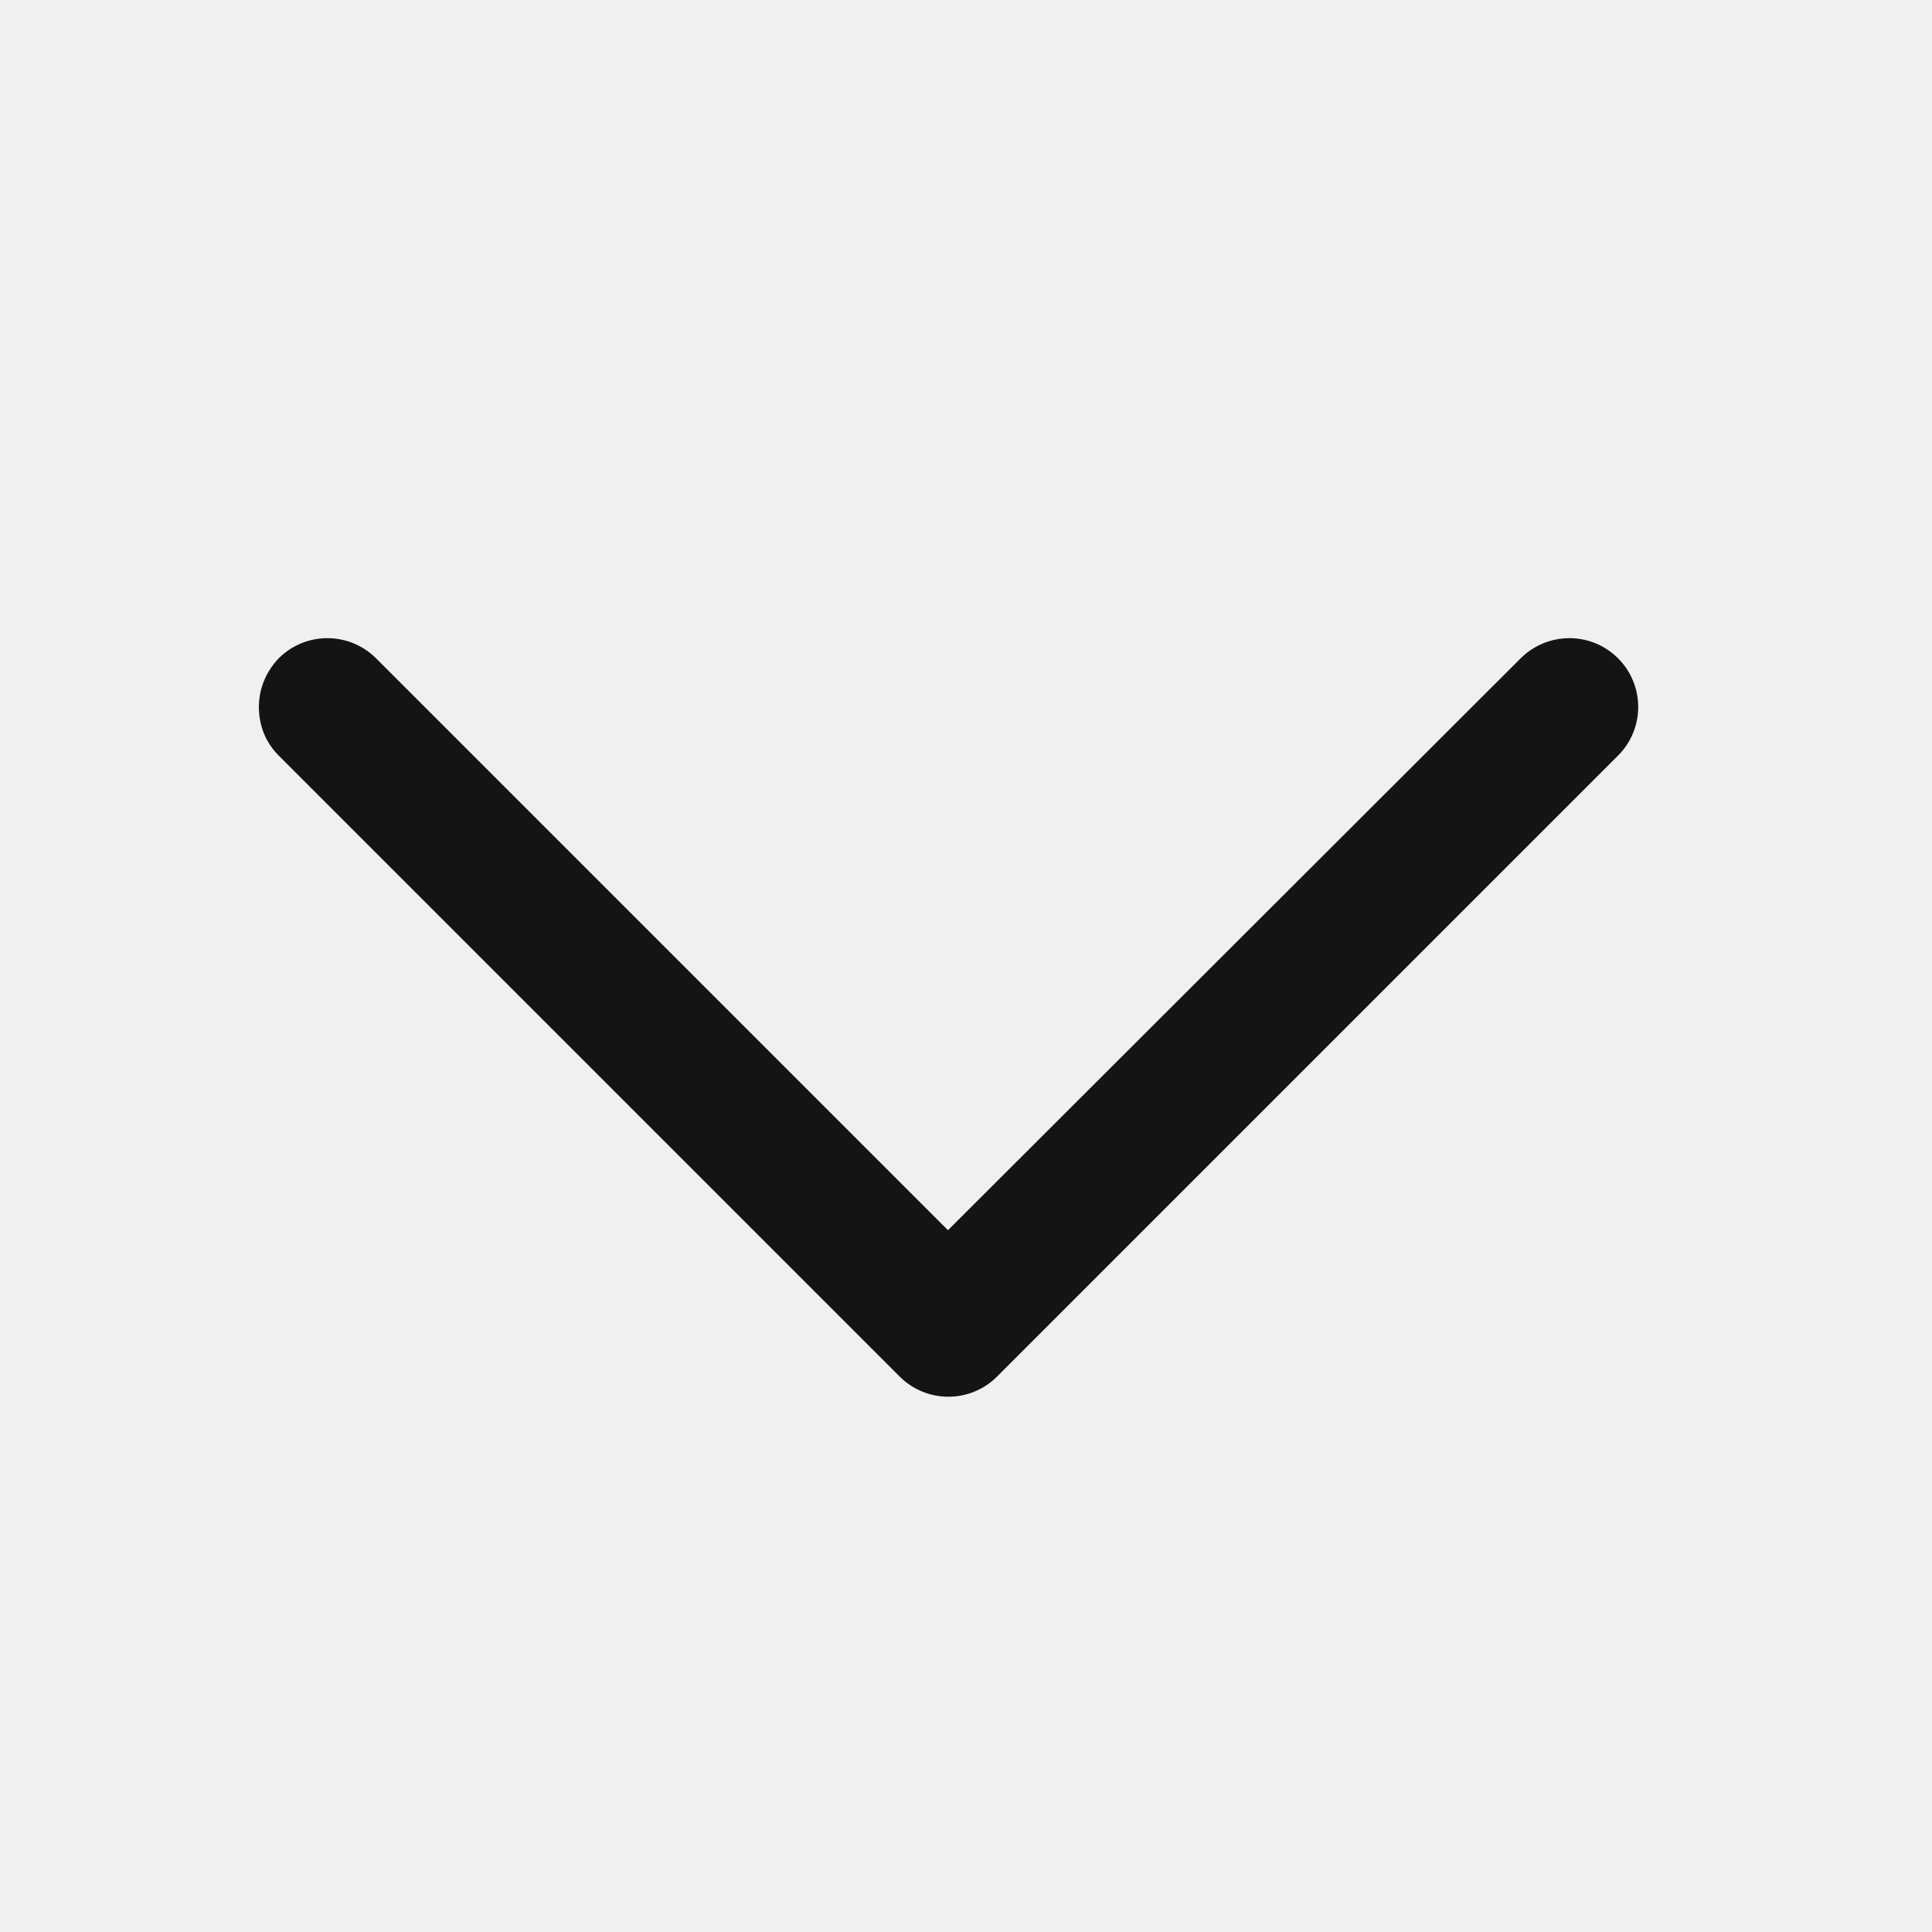
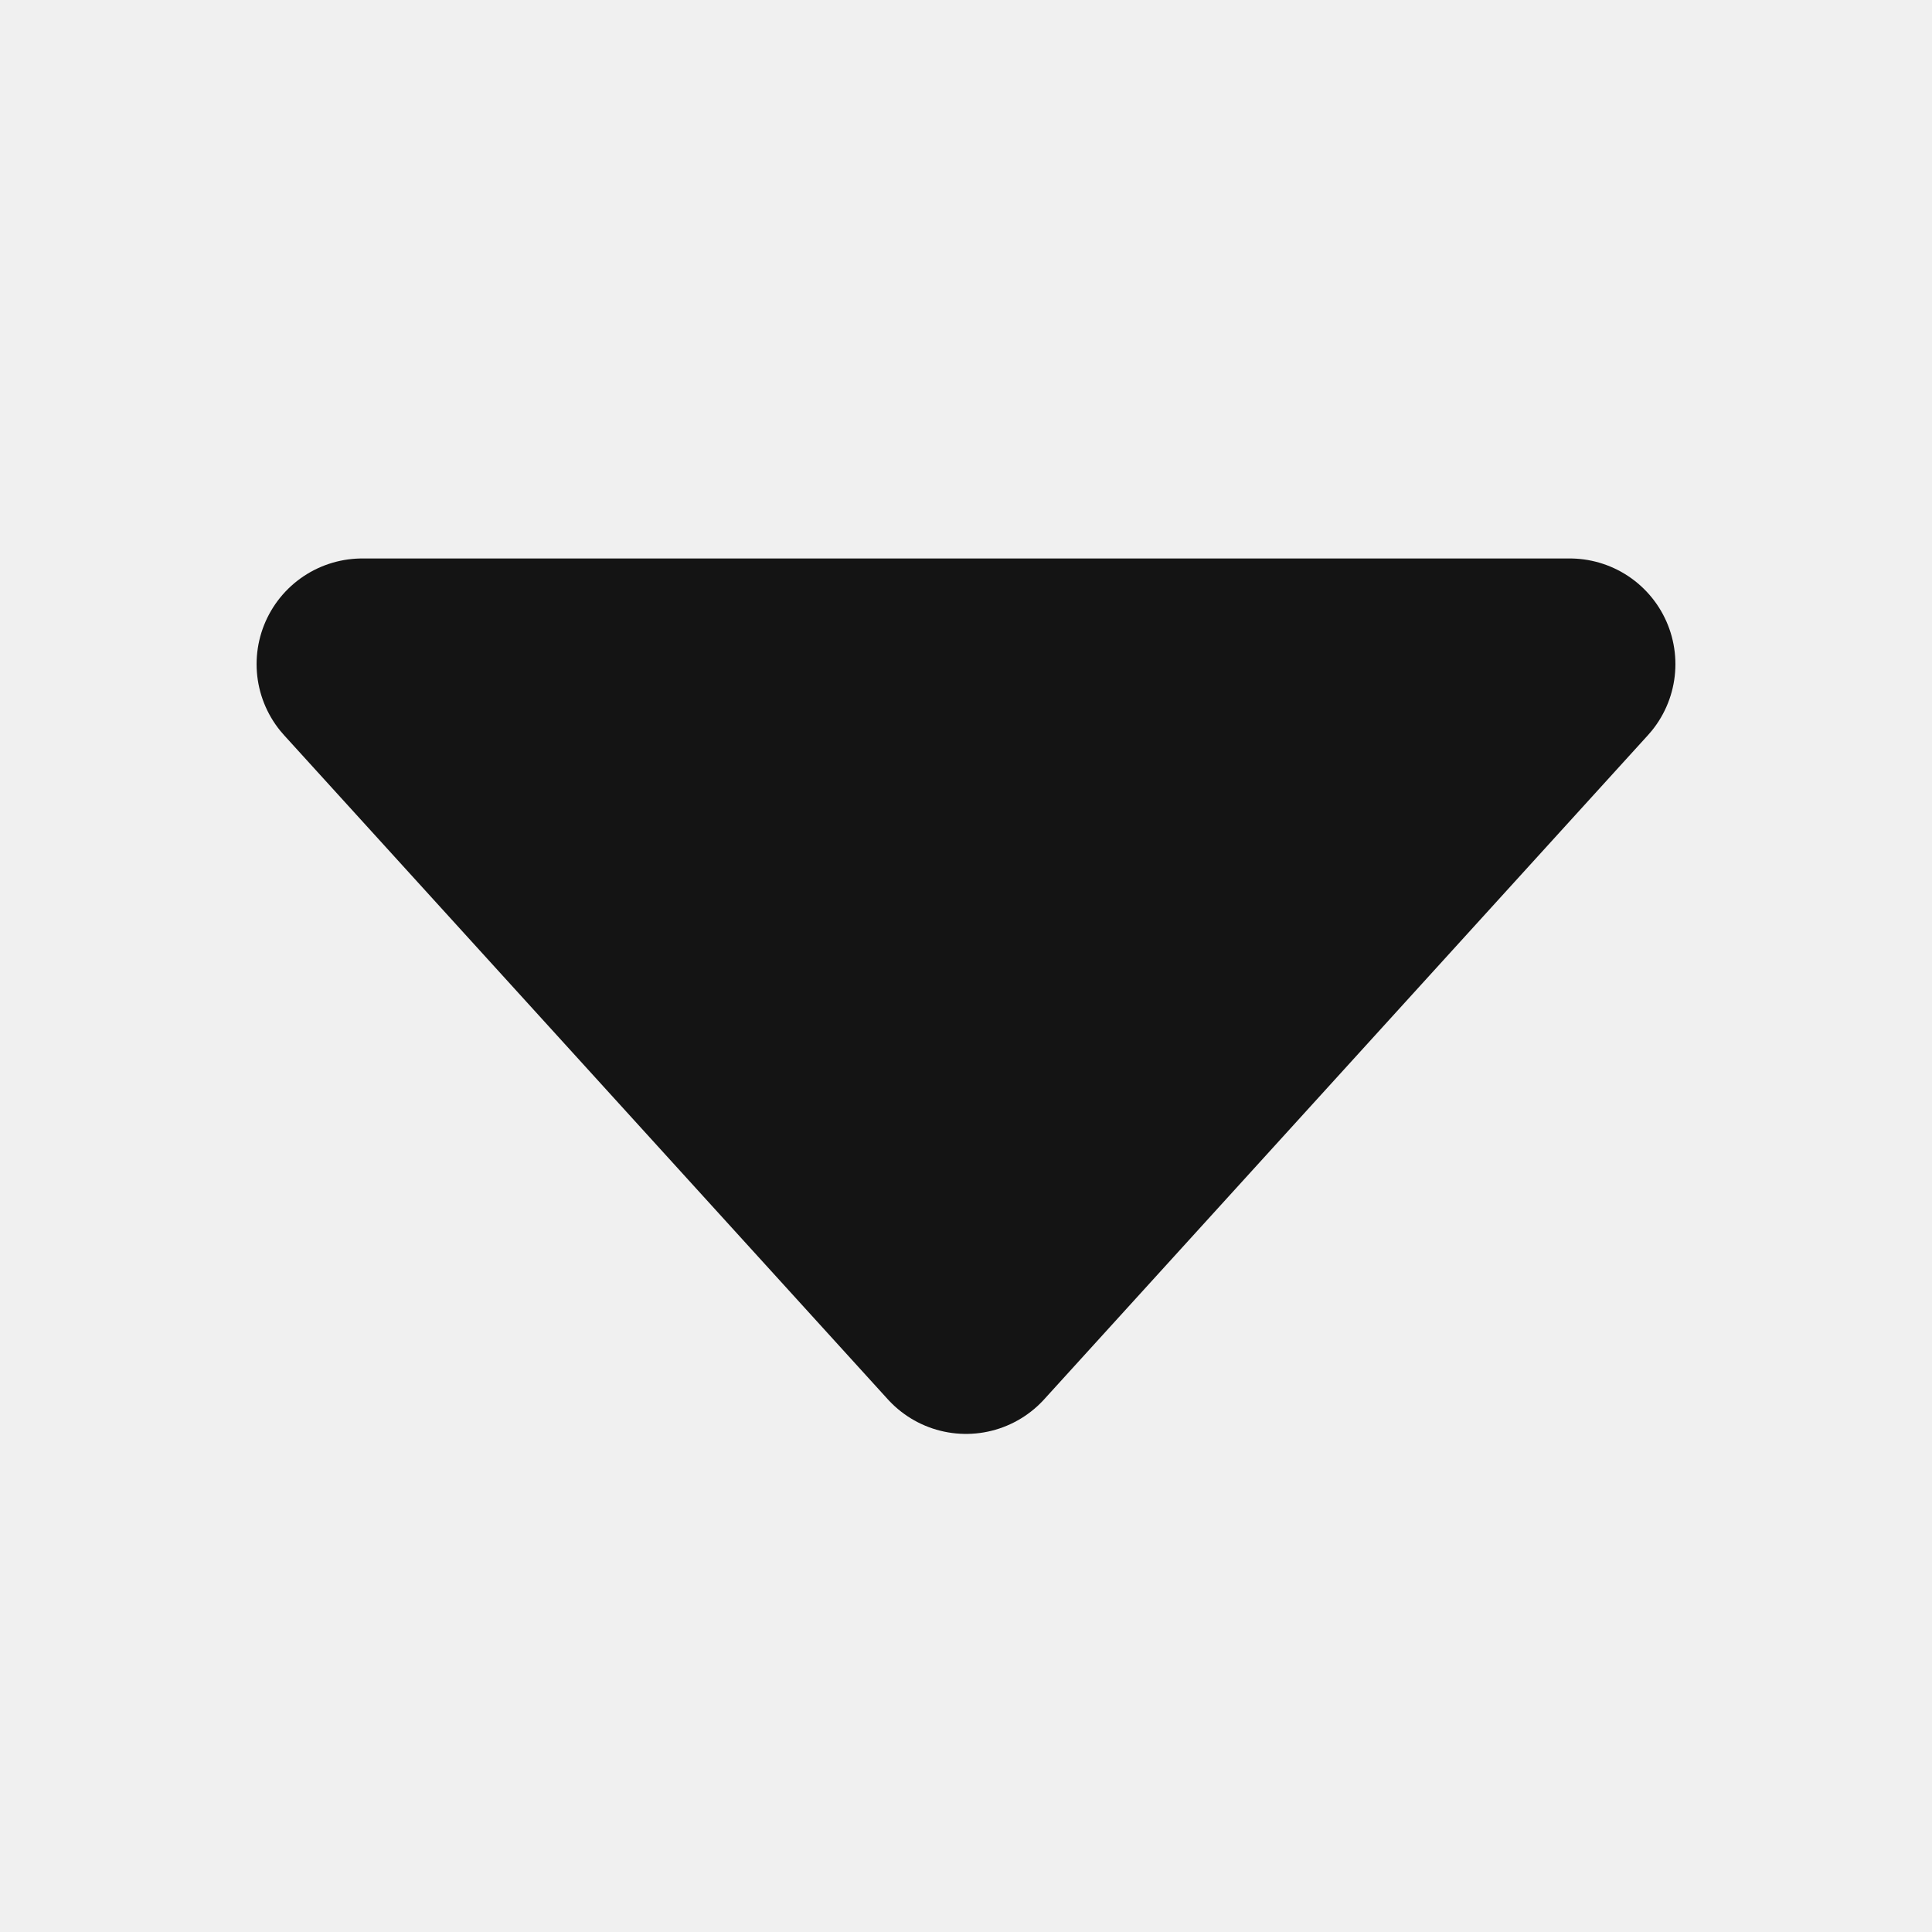
- <svg xmlns="http://www.w3.org/2000/svg" width="12" height="12" viewBox="0 0 12 12" fill="none">
-   <mask id="mask0_7921_5761" style="mask-type:alpha" maskUnits="userSpaceOnUse" x="0" y="0" width="12" height="12">
-     <g clip-path="url(#clip0_7921_5761)">
-       <path d="M1.607 4.393L1.607 4.388L1.608 4.391L1.607 4.393Z" fill="#141414" />
-       <path d="M10.05 4.089C10.217 4.256 10.217 4.526 10.05 4.693L6.193 8.55C6.026 8.717 5.755 8.717 5.588 8.55L1.731 4.693C1.646 4.608 1.608 4.501 1.608 4.391C1.608 4.28 1.65 4.174 1.731 4.089C1.898 3.922 2.168 3.922 2.336 4.089L5.888 7.641L9.445 4.089C9.613 3.922 9.883 3.922 10.05 4.089Z" fill="#141414" />
-     </g>
-   </mask>
-   <g mask="url(#mask0_7921_5761)">
-     <path d="M12 5.24537e-07L12 12L0 12L5.24537e-07 0L12 5.24537e-07Z" fill="#141414" />
-   </g>
-   <defs>
-     <clipPath id="clip0_7921_5761">
-       <rect width="12" height="12" fill="white" transform="translate(12) rotate(90)" />
-     </clipPath>
-   </defs>
+ <svg xmlns="http://www.w3.org/2000/svg" width="16" height="16" viewBox="0 0 16 16" fill="none">
+   <path d="M3 5.5L13 5.5L8 11Z" fill="#141414" stroke="#141414" stroke-width="1.75" stroke-linejoin="round" stroke-linecap="round" />
</svg>
